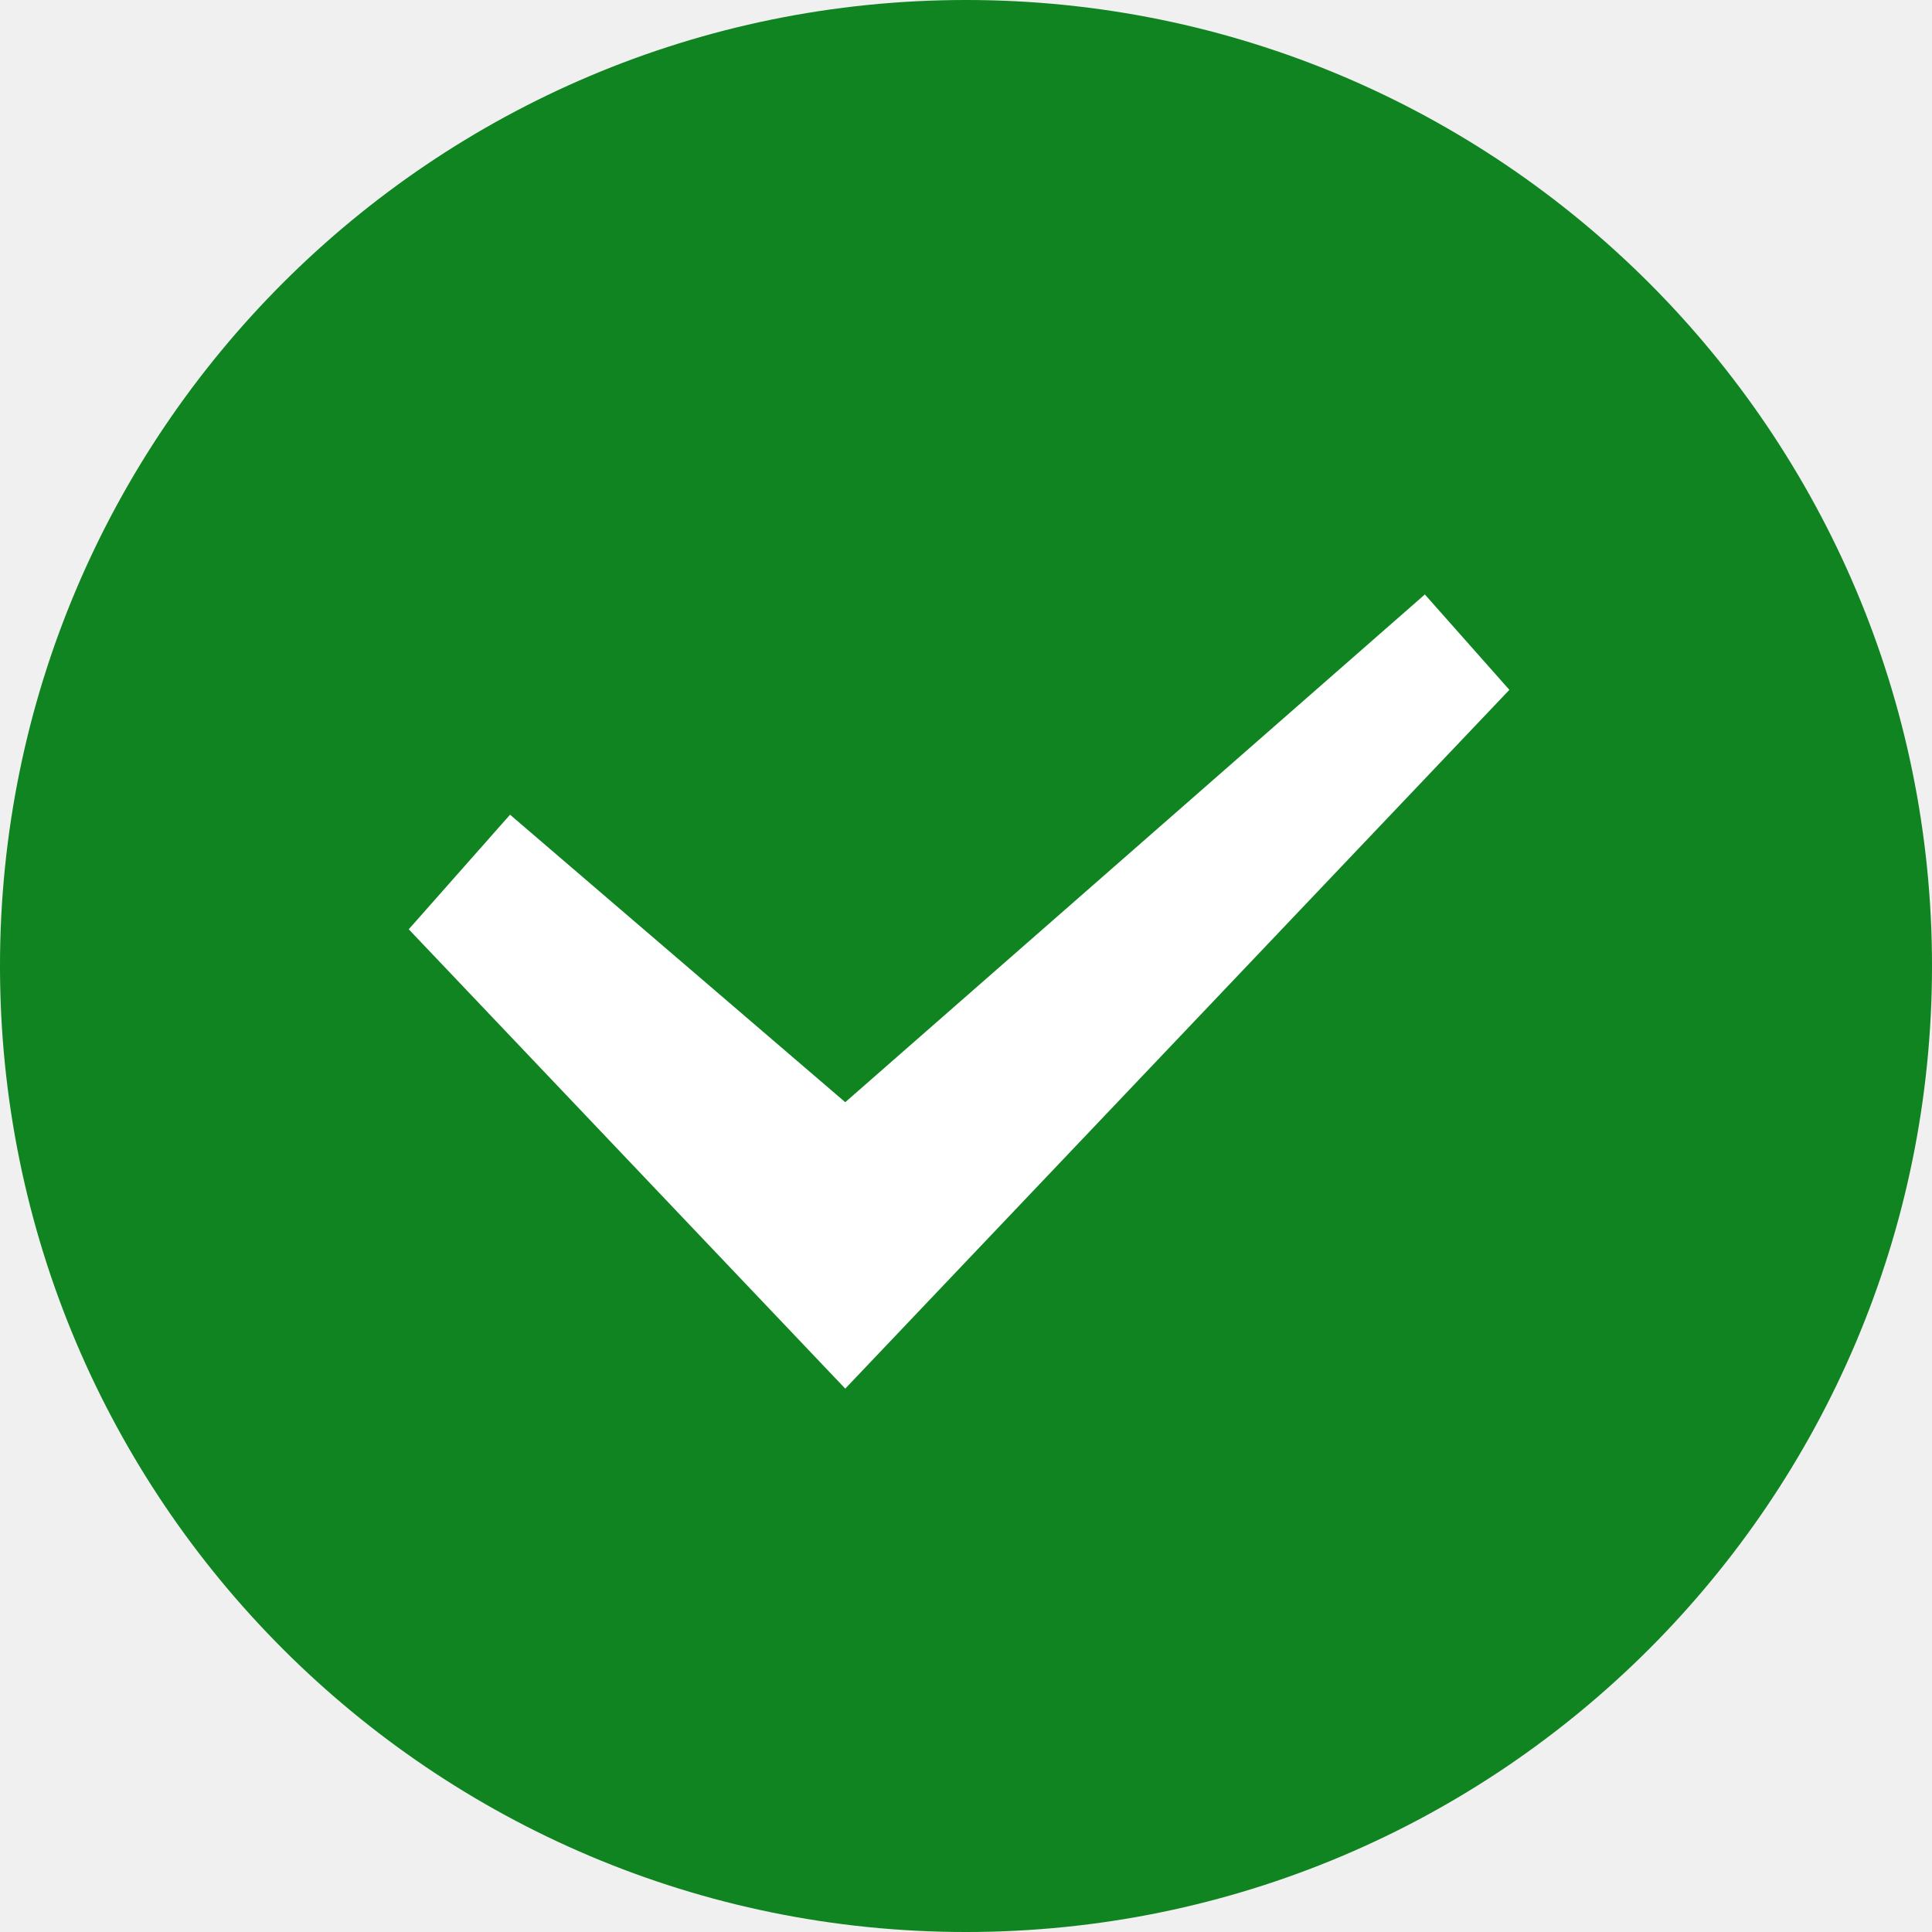
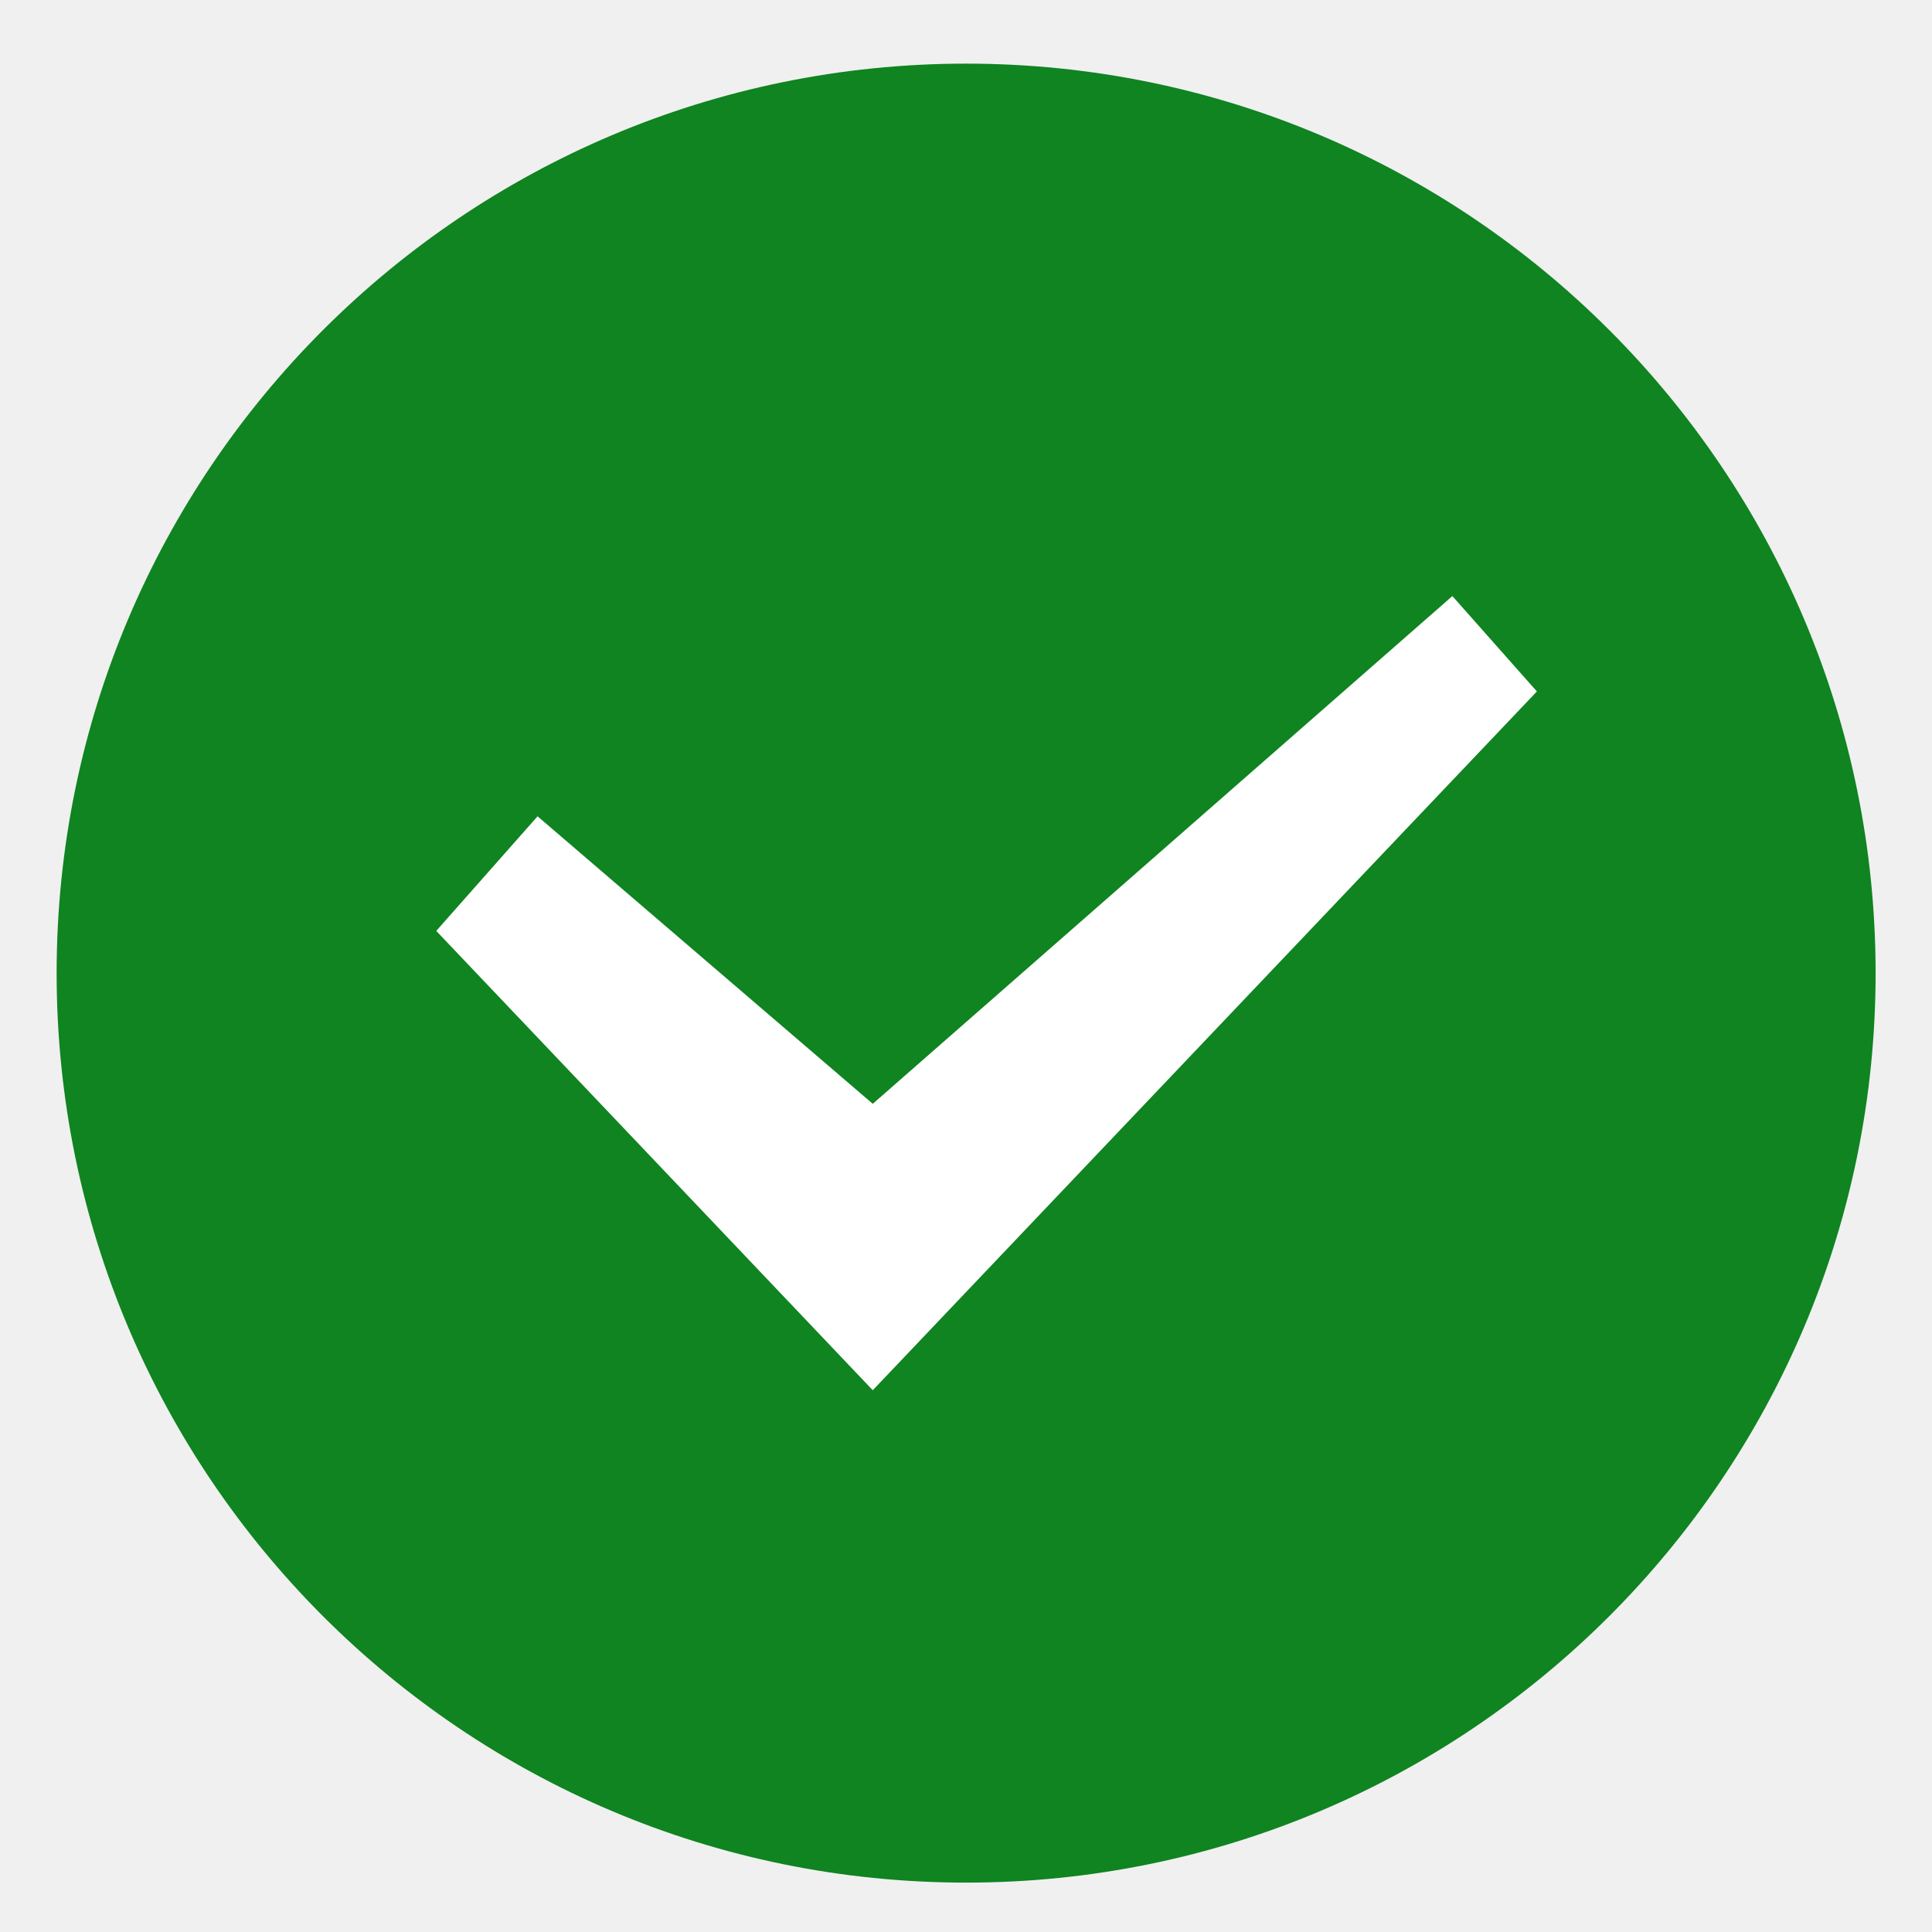
<svg xmlns="http://www.w3.org/2000/svg" id="svg2395" width="16" height="16" version="1.1">
  <defs id="defs2397" />
  <g id="layer1">
-     <circle style="display:inline;opacity:1;fill:#0f8420;fill-rule:evenodd;stroke:#0f8420;stroke-width:1.5;enable-background:new" id="circle6710-8" cx="8" cy="8" r="7.25" />
-     <polygon style="display:inline;fill:#ffffff;fill-rule:evenodd;stroke:none;stroke-width:1;enable-background:new" id="path6712-9" points="3.474,5.997 2.635,6.946 6.25,10.75 11.75,4.963 11.05,4.173 11.05,4.173 10.984,4.231 6.25,8.378 " transform="translate(0.7499988,0.7499814)" />
+     <circle style="display:inline;opacity:1;fill:#0f8420;fill-rule:evenodd;stroke:#0f8420;stroke-width:1.412;enable-background:new" id="circle6710-8" cx="8.001" cy="8.059" r="6.826" />
+     <polygon style="display:inline;fill:#ffffff;fill-rule:evenodd;stroke:none;stroke-width:1;enable-background:new" id="path6712-9" points="6.25,10.75 11.75,4.963 11.05,4.173 11.05,4.173 10.984,4.231 6.25,8.378 3.474,5.997 2.635,6.946 " transform="translate(0.9778503,0.7633148)" />
  </g>
</svg>
